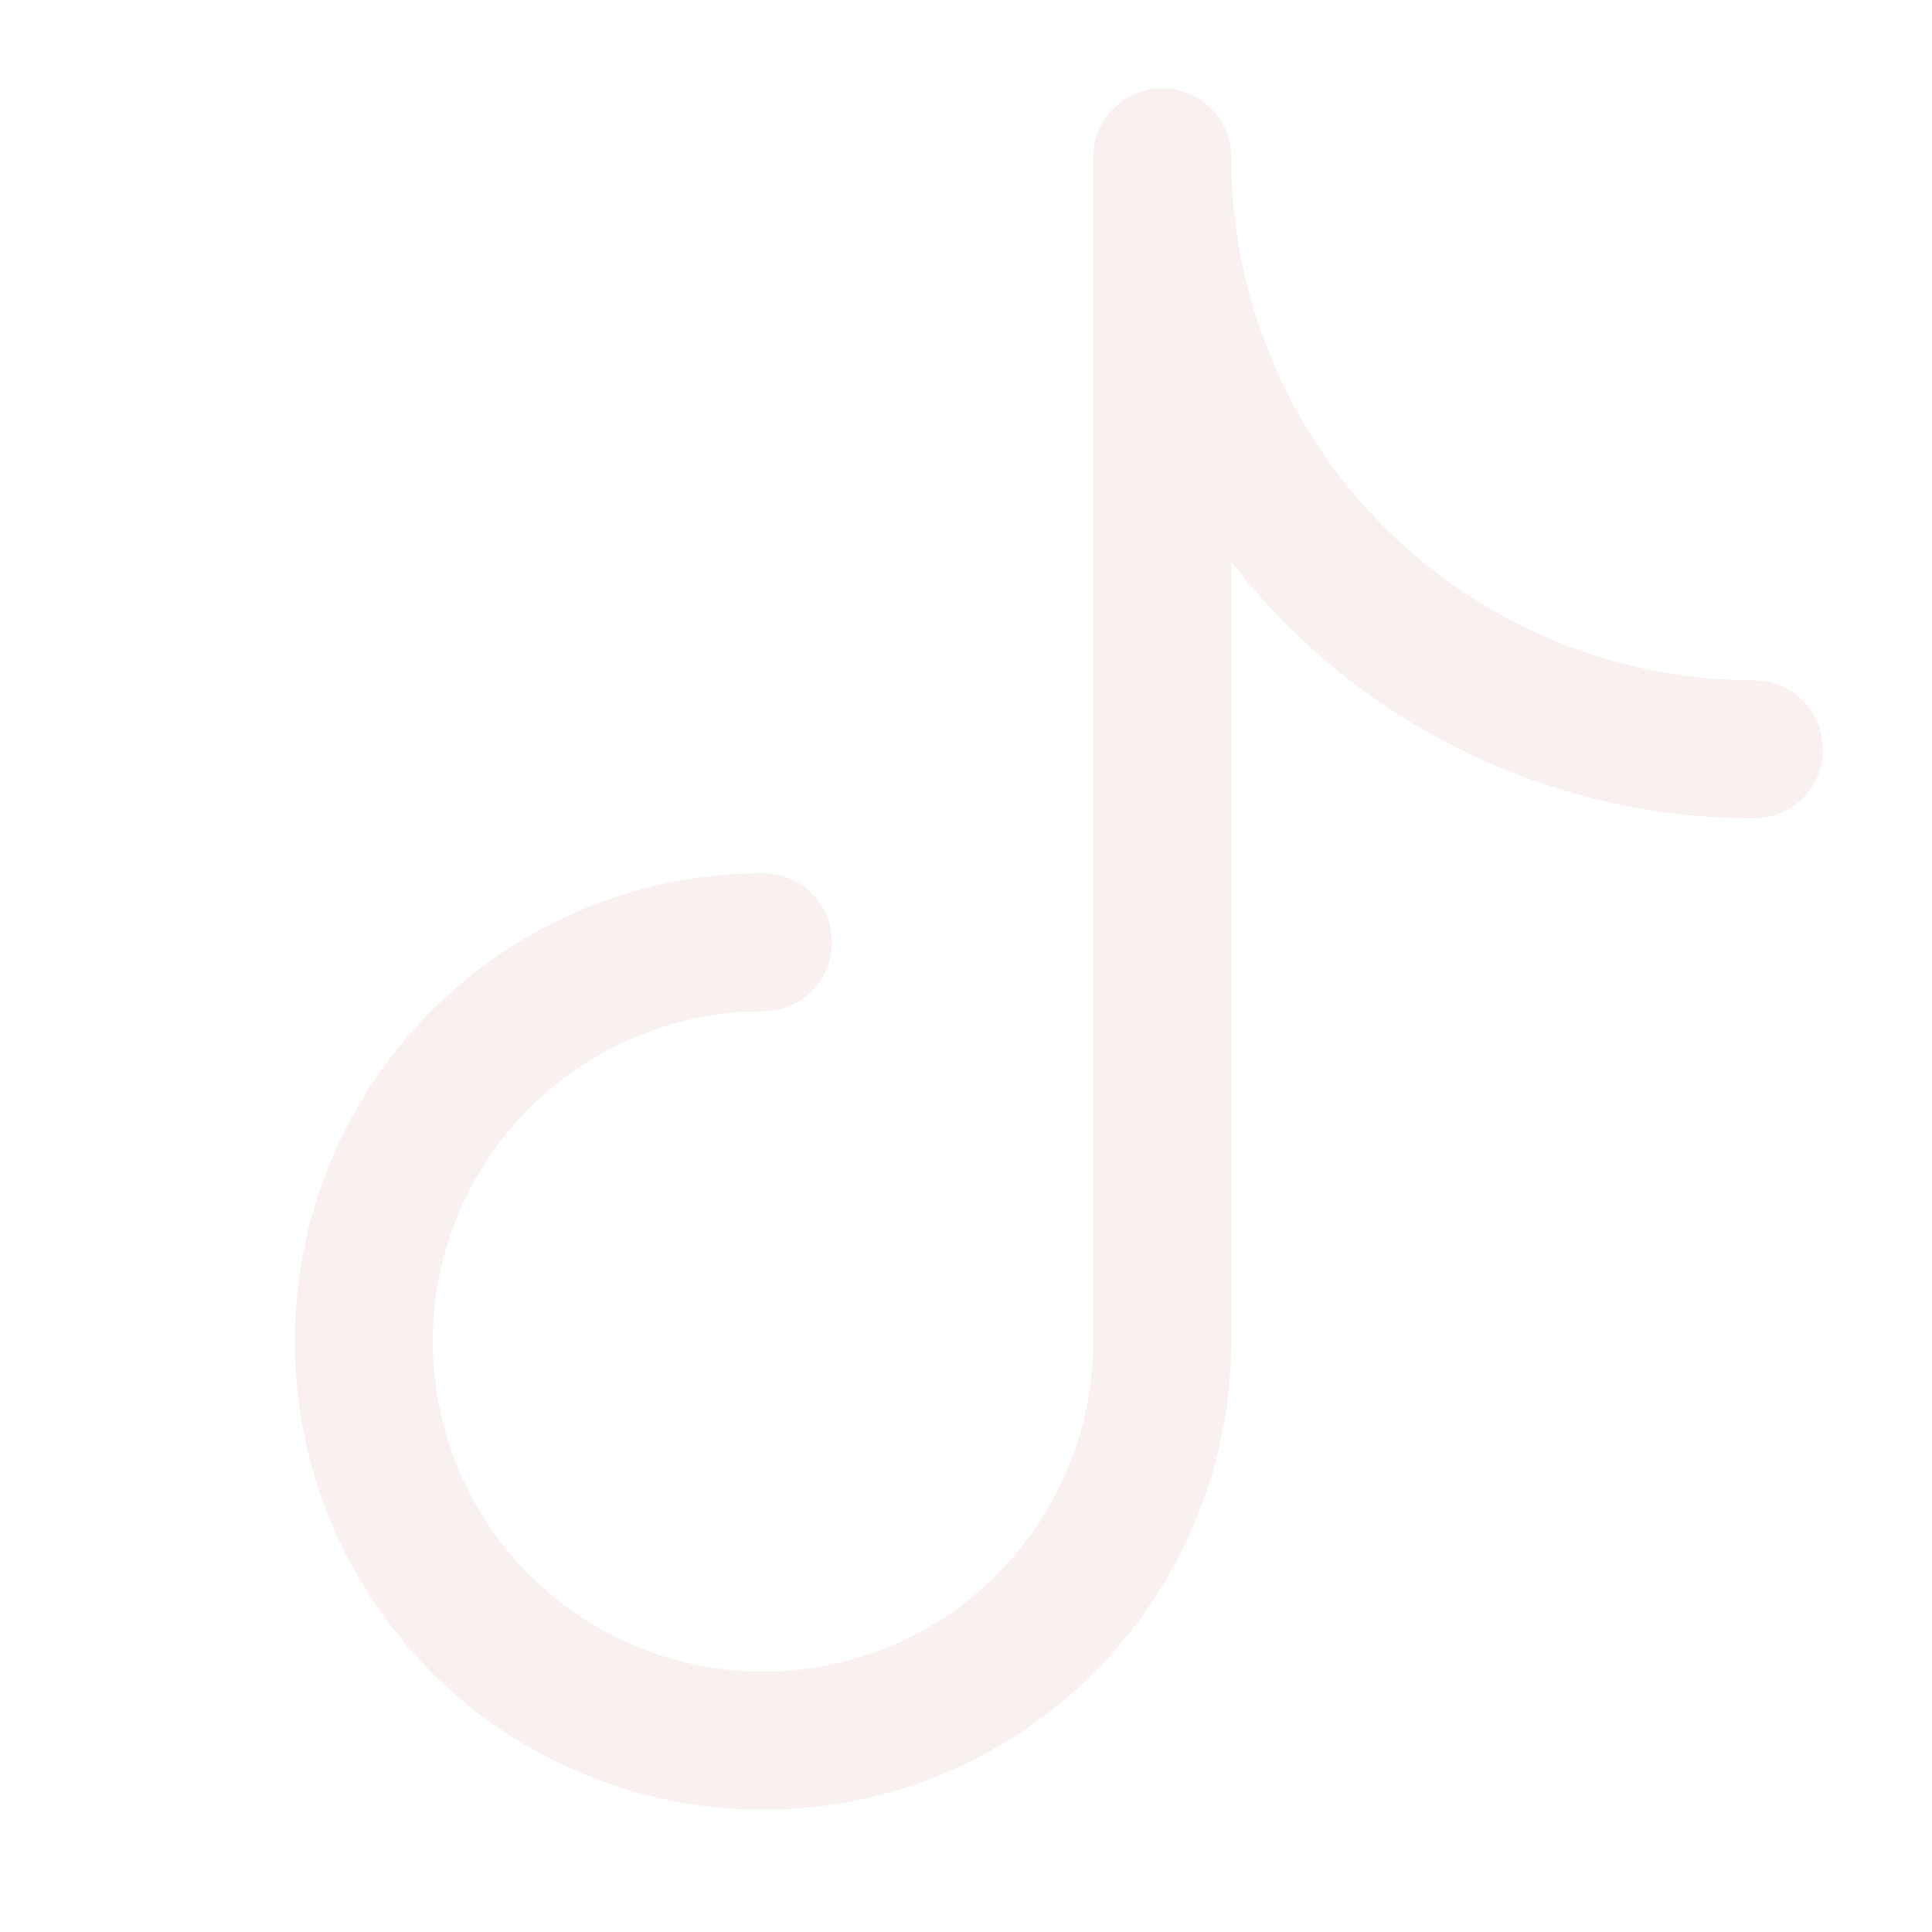
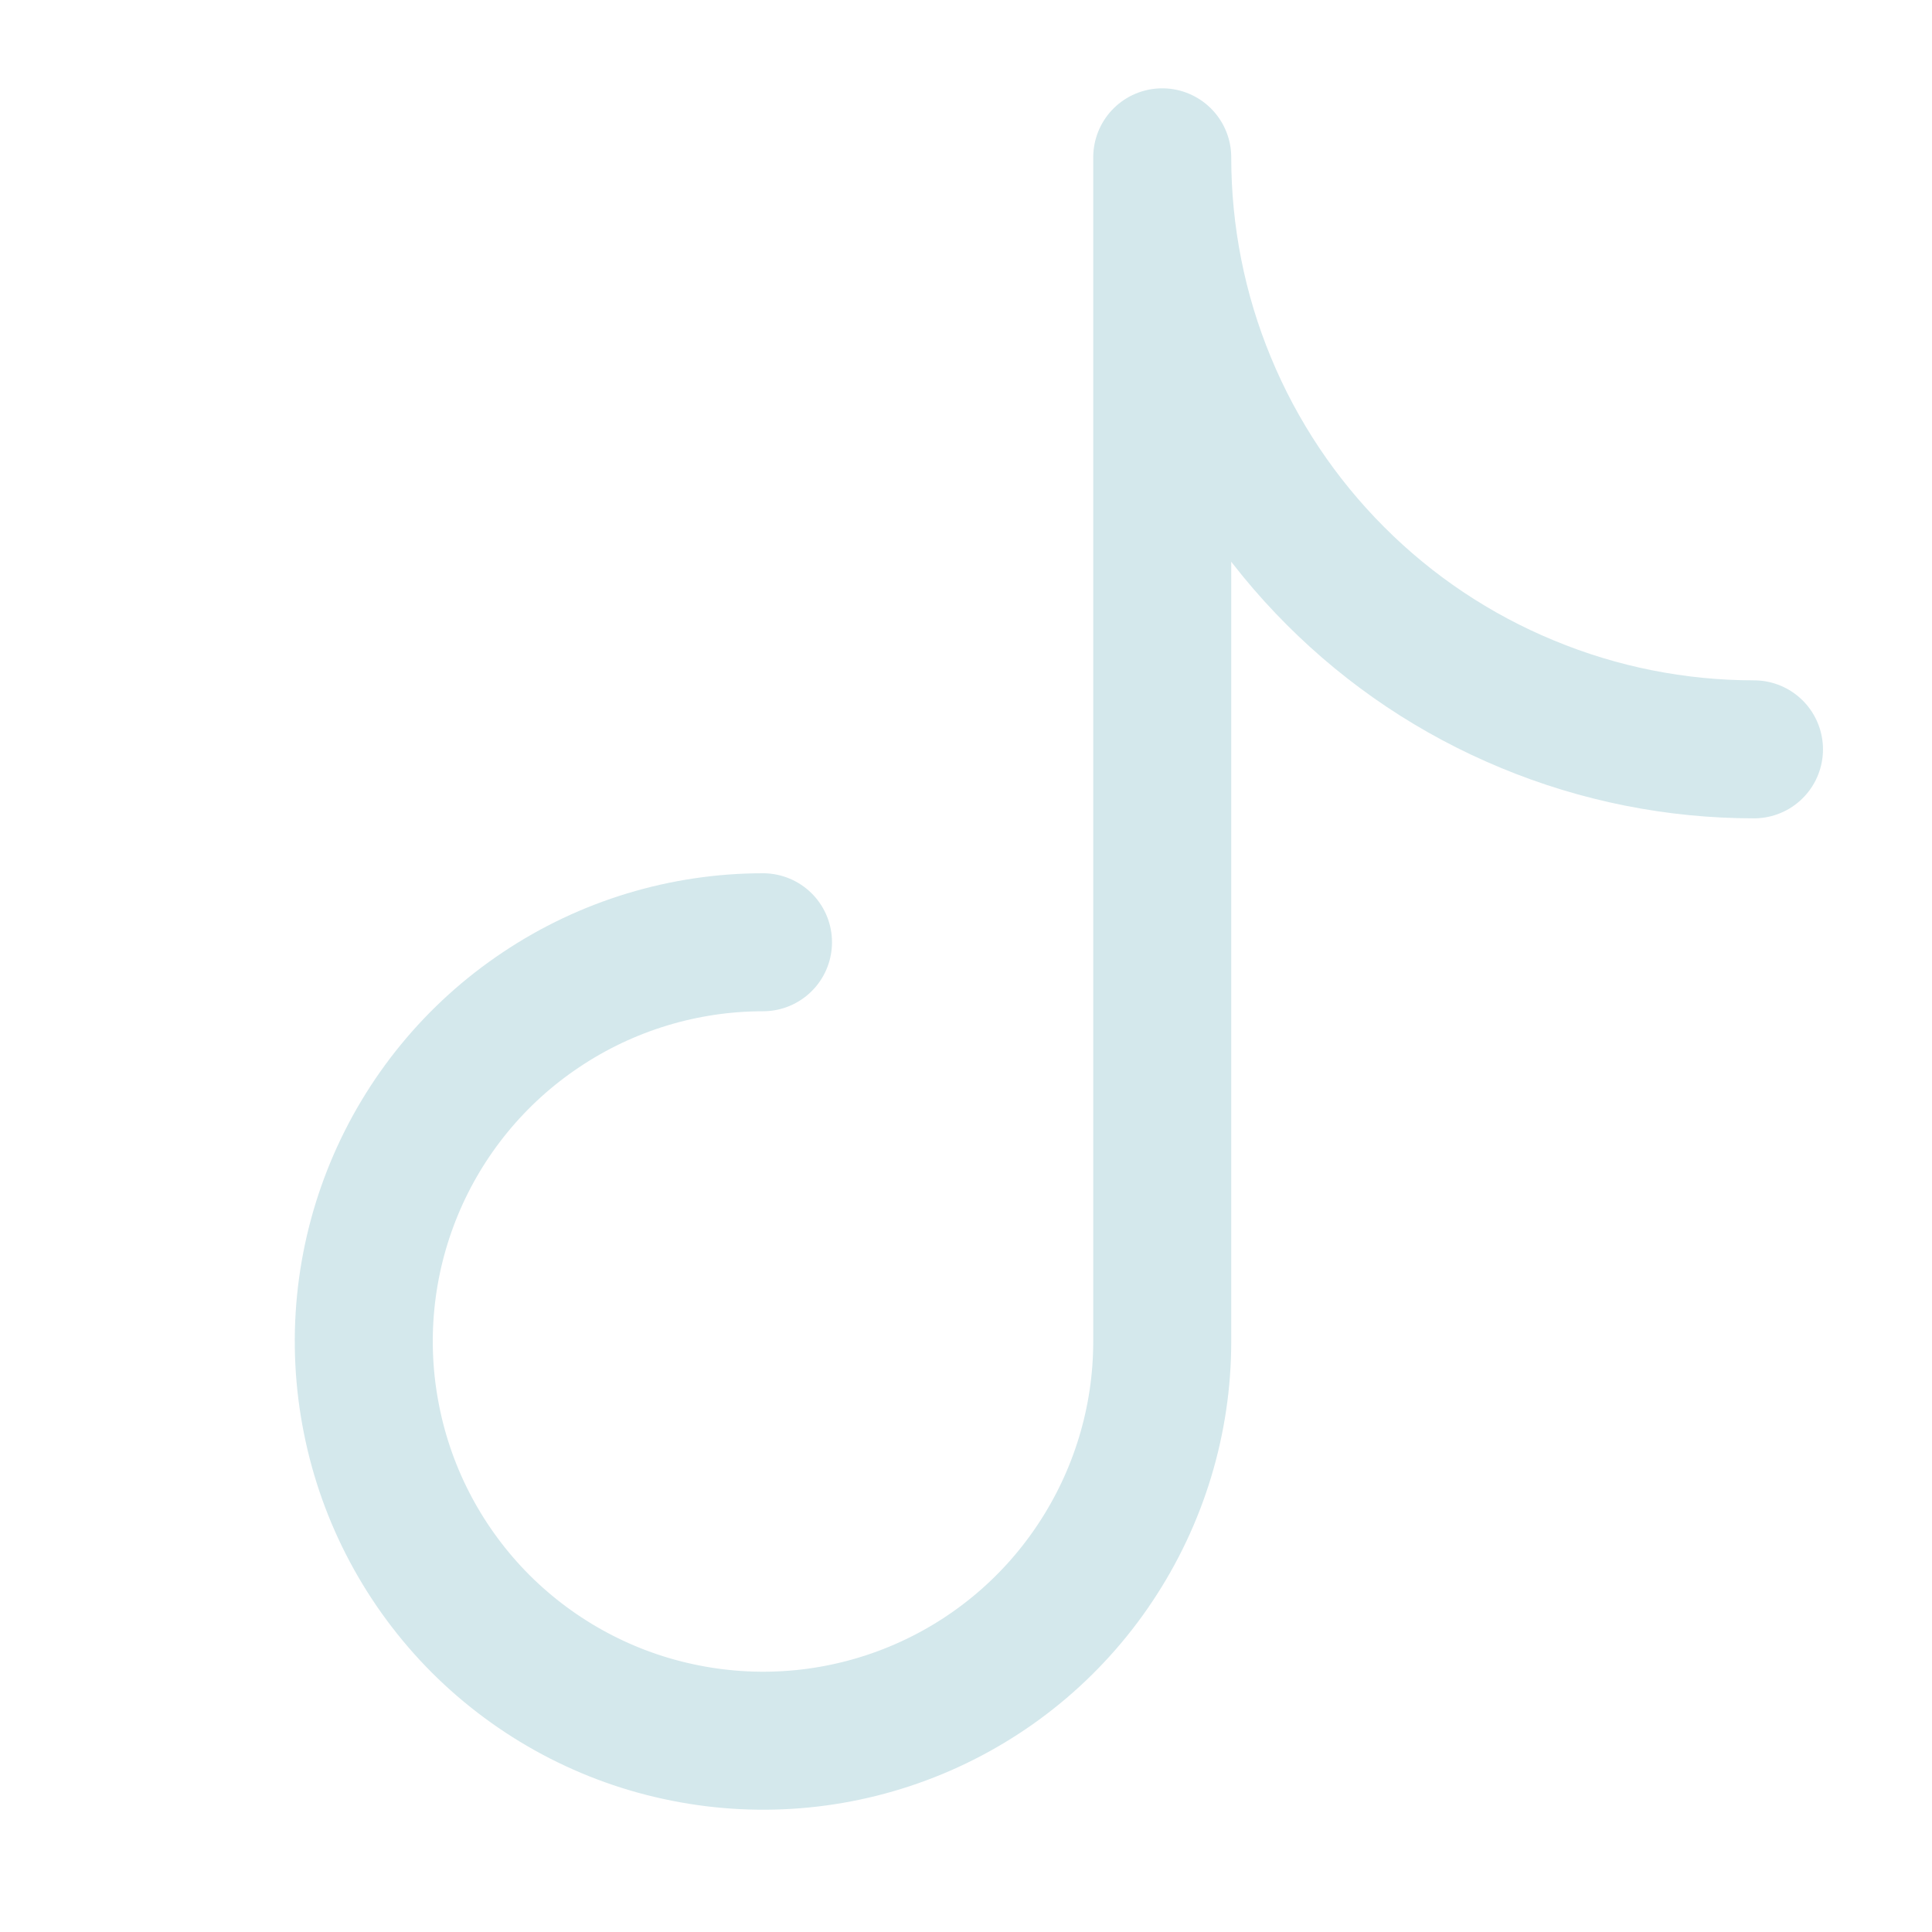
<svg xmlns="http://www.w3.org/2000/svg" width="14" height="14" viewBox="0 0 14 14" fill="none">
-   <path d="M8.422 9.717V1.141M8.422 9.721C8.422 10.293 8.252 10.852 7.934 11.328C7.617 11.804 7.165 12.175 6.636 12.394C6.107 12.613 5.526 12.67 4.965 12.558C4.403 12.447 3.888 12.171 3.483 11.767C3.079 11.362 2.803 10.847 2.692 10.285C2.58 9.724 2.637 9.143 2.856 8.614C3.075 8.085 3.446 7.633 3.922 7.316C4.397 6.998 4.957 6.828 5.529 6.828M8.422 1.14C8.422 1.703 8.532 2.261 8.748 2.782C8.963 3.302 9.279 3.775 9.677 4.173C10.075 4.572 10.548 4.888 11.069 5.103C11.589 5.319 12.147 5.43 12.71 5.43" stroke="#F9F0F0" stroke-linecap="round" stroke-linejoin="round" />
+   <path d="M8.422 9.717V1.141M8.422 9.721C8.422 10.293 8.252 10.852 7.934 11.328C7.617 11.804 7.165 12.175 6.636 12.394C6.107 12.613 5.526 12.67 4.965 12.558C4.403 12.447 3.888 12.171 3.483 11.767C3.079 11.362 2.803 10.847 2.692 10.285C2.58 9.724 2.637 9.143 2.856 8.614C3.075 8.085 3.446 7.633 3.922 7.316C4.397 6.998 4.957 6.828 5.529 6.828M8.422 1.14C8.422 1.703 8.532 2.261 8.748 2.782C8.963 3.302 9.279 3.775 9.677 4.173C10.075 4.572 10.548 4.888 11.069 5.103C11.589 5.319 12.147 5.43 12.71 5.43" stroke="#d4e8ec" stroke-linecap="round" stroke-linejoin="round" />
</svg>
